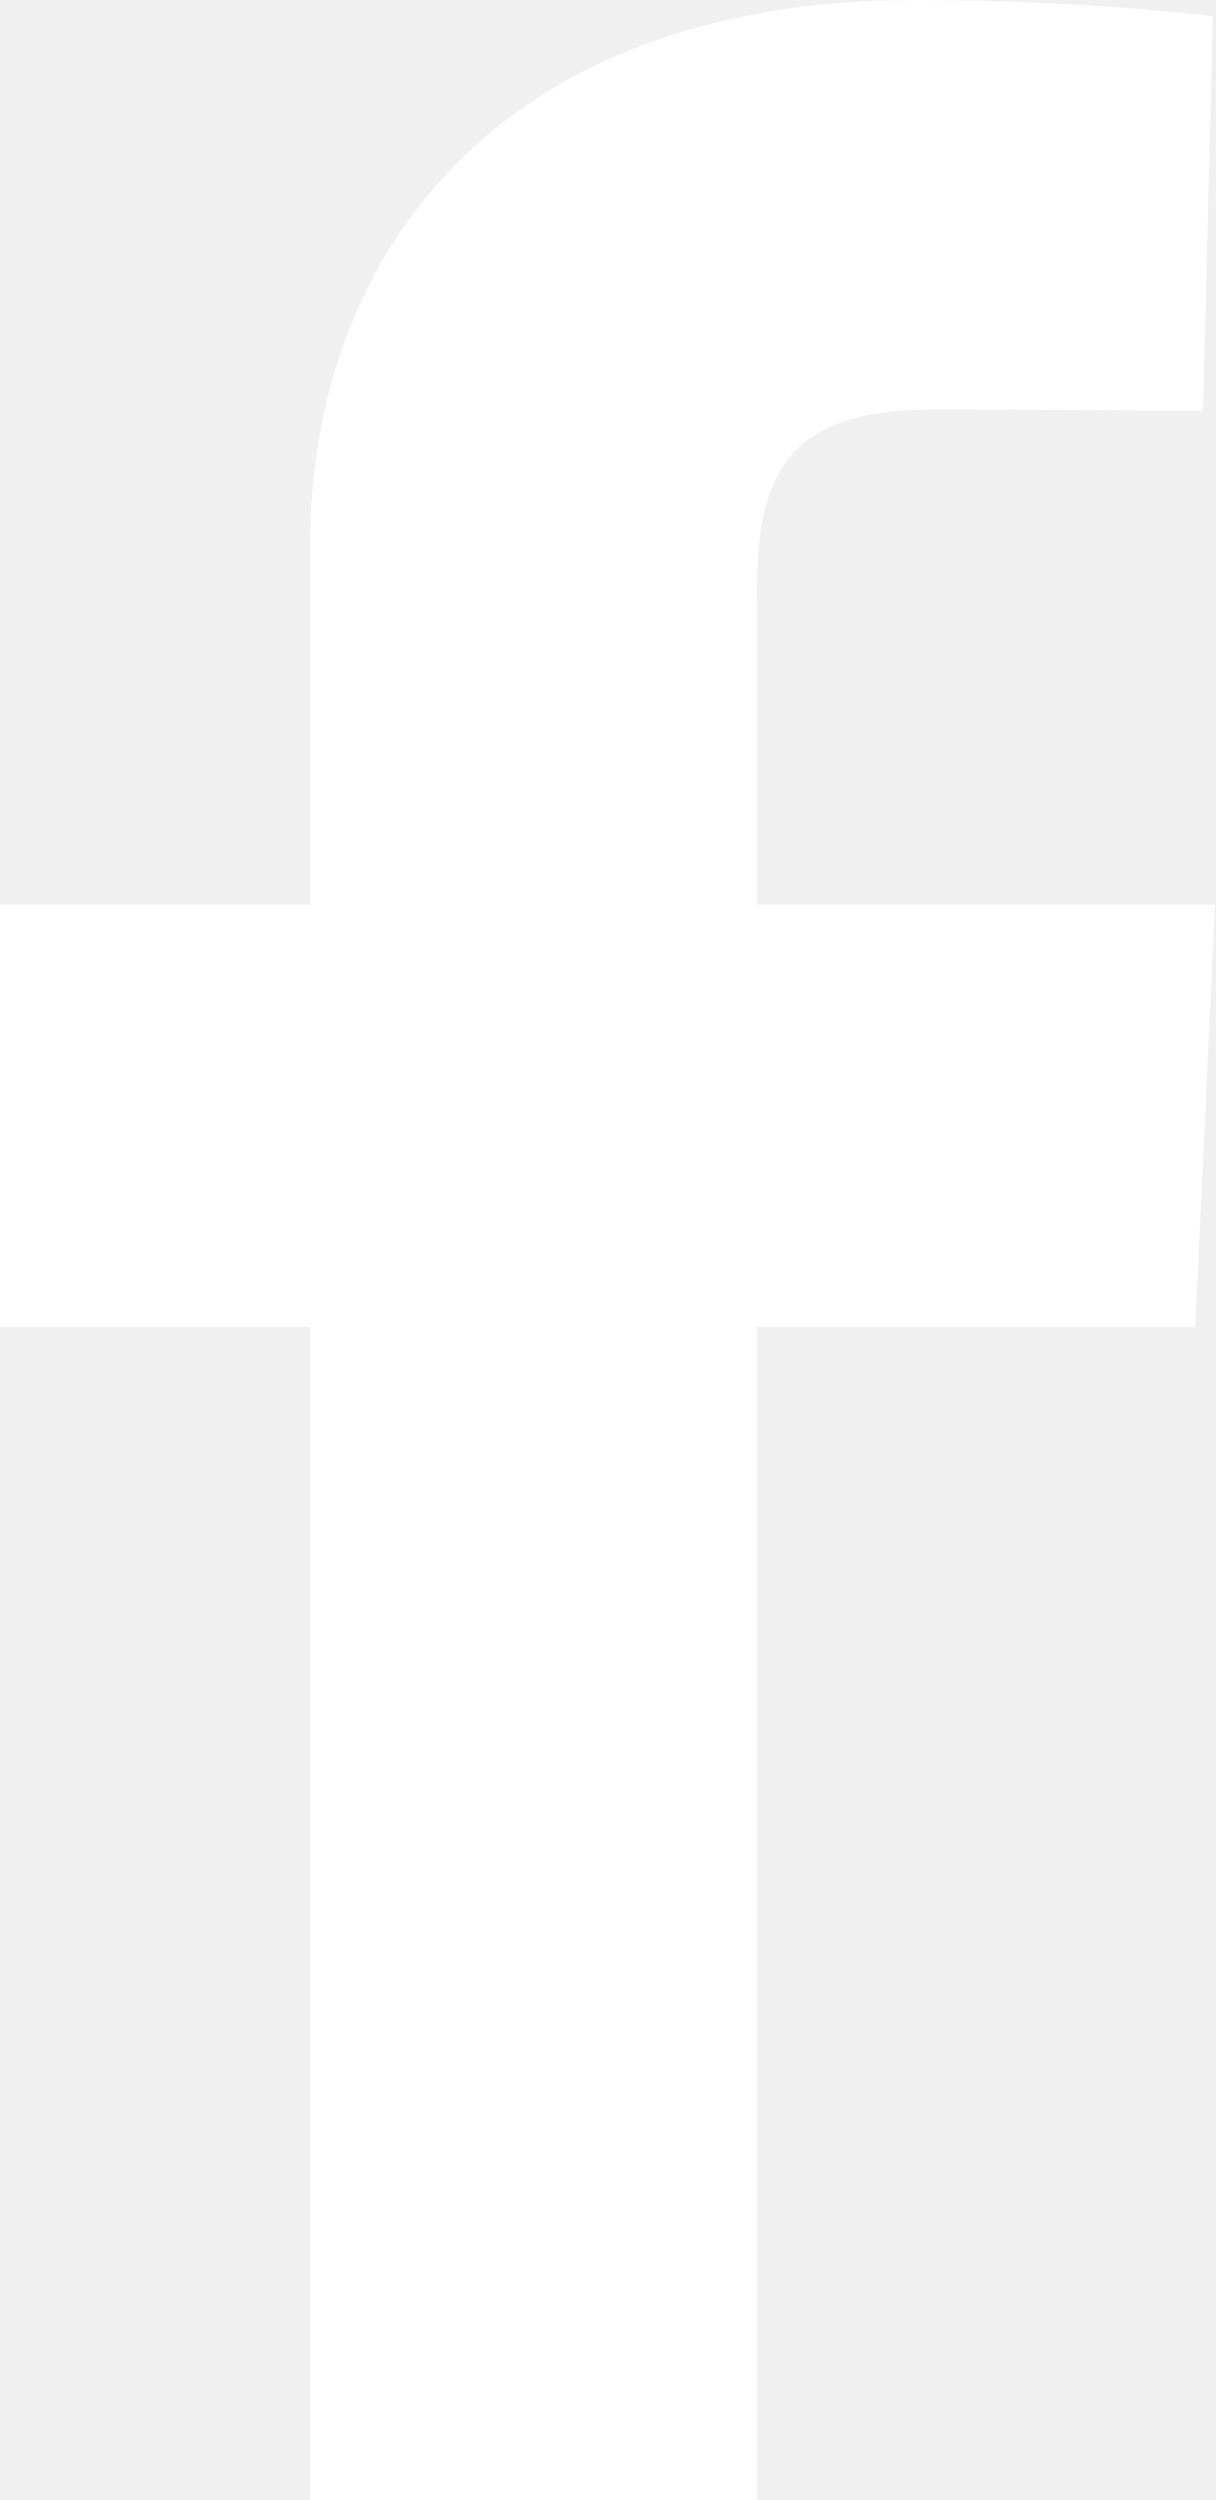
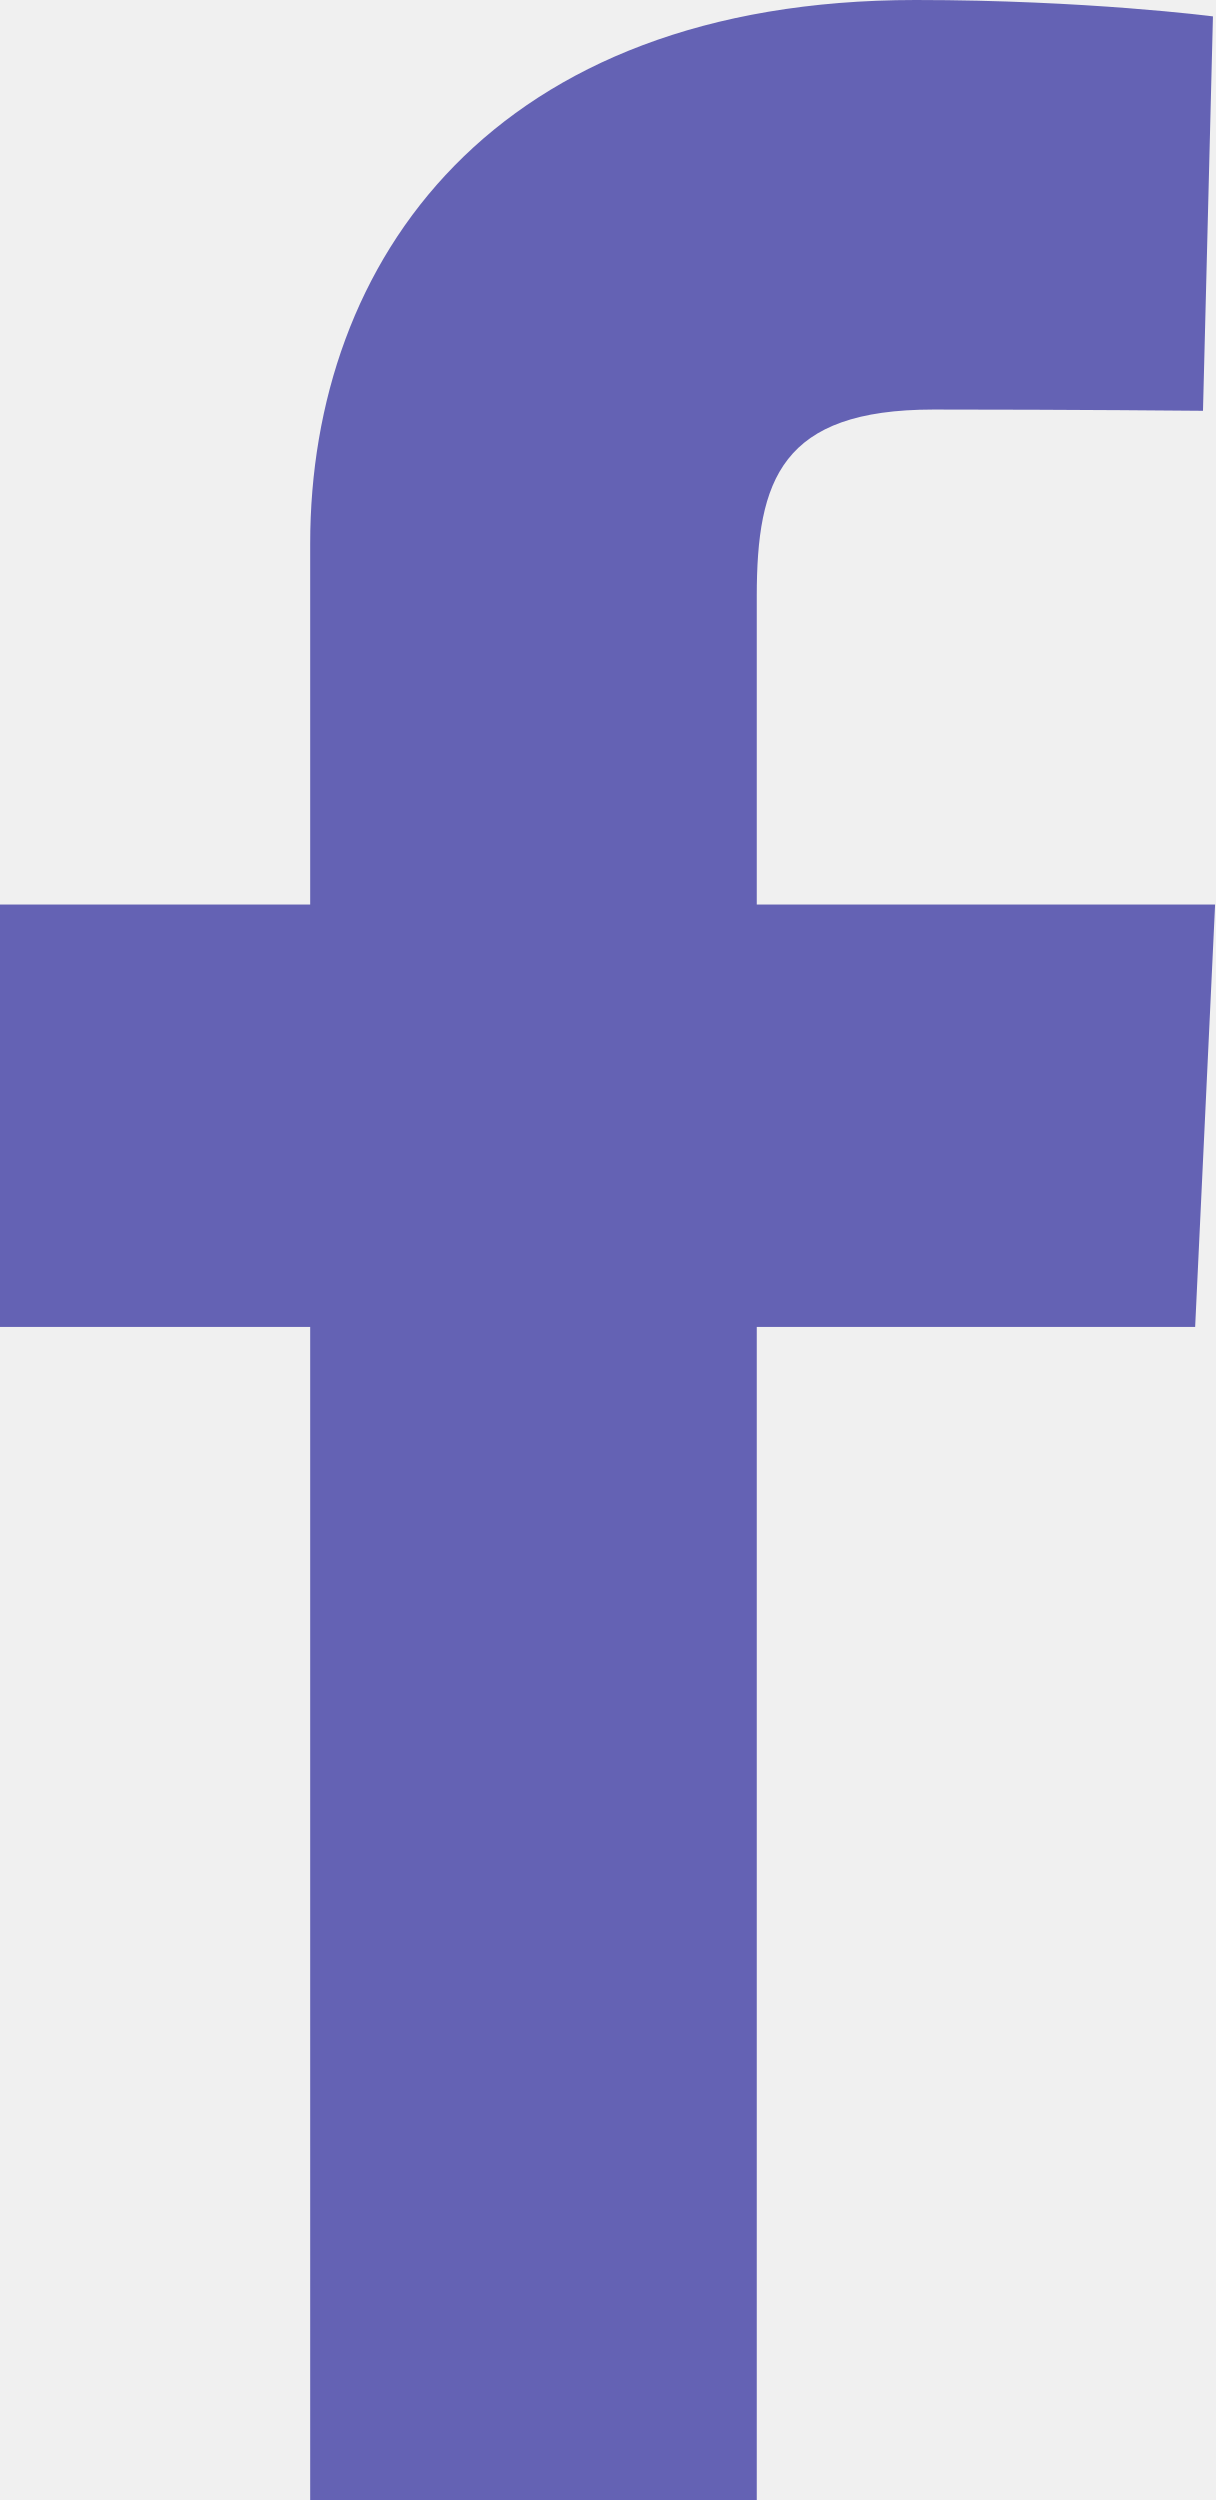
<svg xmlns="http://www.w3.org/2000/svg" width="486.037" height="1000" preserveAspectRatio="xMidYMid meet" viewBox="0 0 486.037 1000" style="-ms-transform: rotate(360deg); -webkit-transform: rotate(360deg); transform: rotate(360deg);">
-   <path d="M124.074 1000V530.771H0V361.826h124.074V217.525C124.074 104.132 197.365 0 366.243 0C434.619 0 485.18 6.555 485.18 6.555l-3.984 157.766s-51.564-.502-107.833-.502c-60.9 0-70.657 28.065-70.657 74.646v123.361h183.331l-7.977 168.945H302.706V1000H124.074" fill="#fff" />
+   <path d="M124.074 1000V530.771H0V361.826h124.074V217.525C124.074 104.132 197.365 0 366.243 0C434.619 0 485.18 6.555 485.18 6.555l-3.984 157.766s-51.564-.502-107.833-.502c-60.9 0-70.657 28.065-70.657 74.646v123.361h183.331l-7.977 168.945H302.706V1000H124.074" fill="#6462b4" />
  <rect x="0" y="0" width="486.037" height="1000" fill="rgba(0, 0, 0, 0)" />
</svg>
